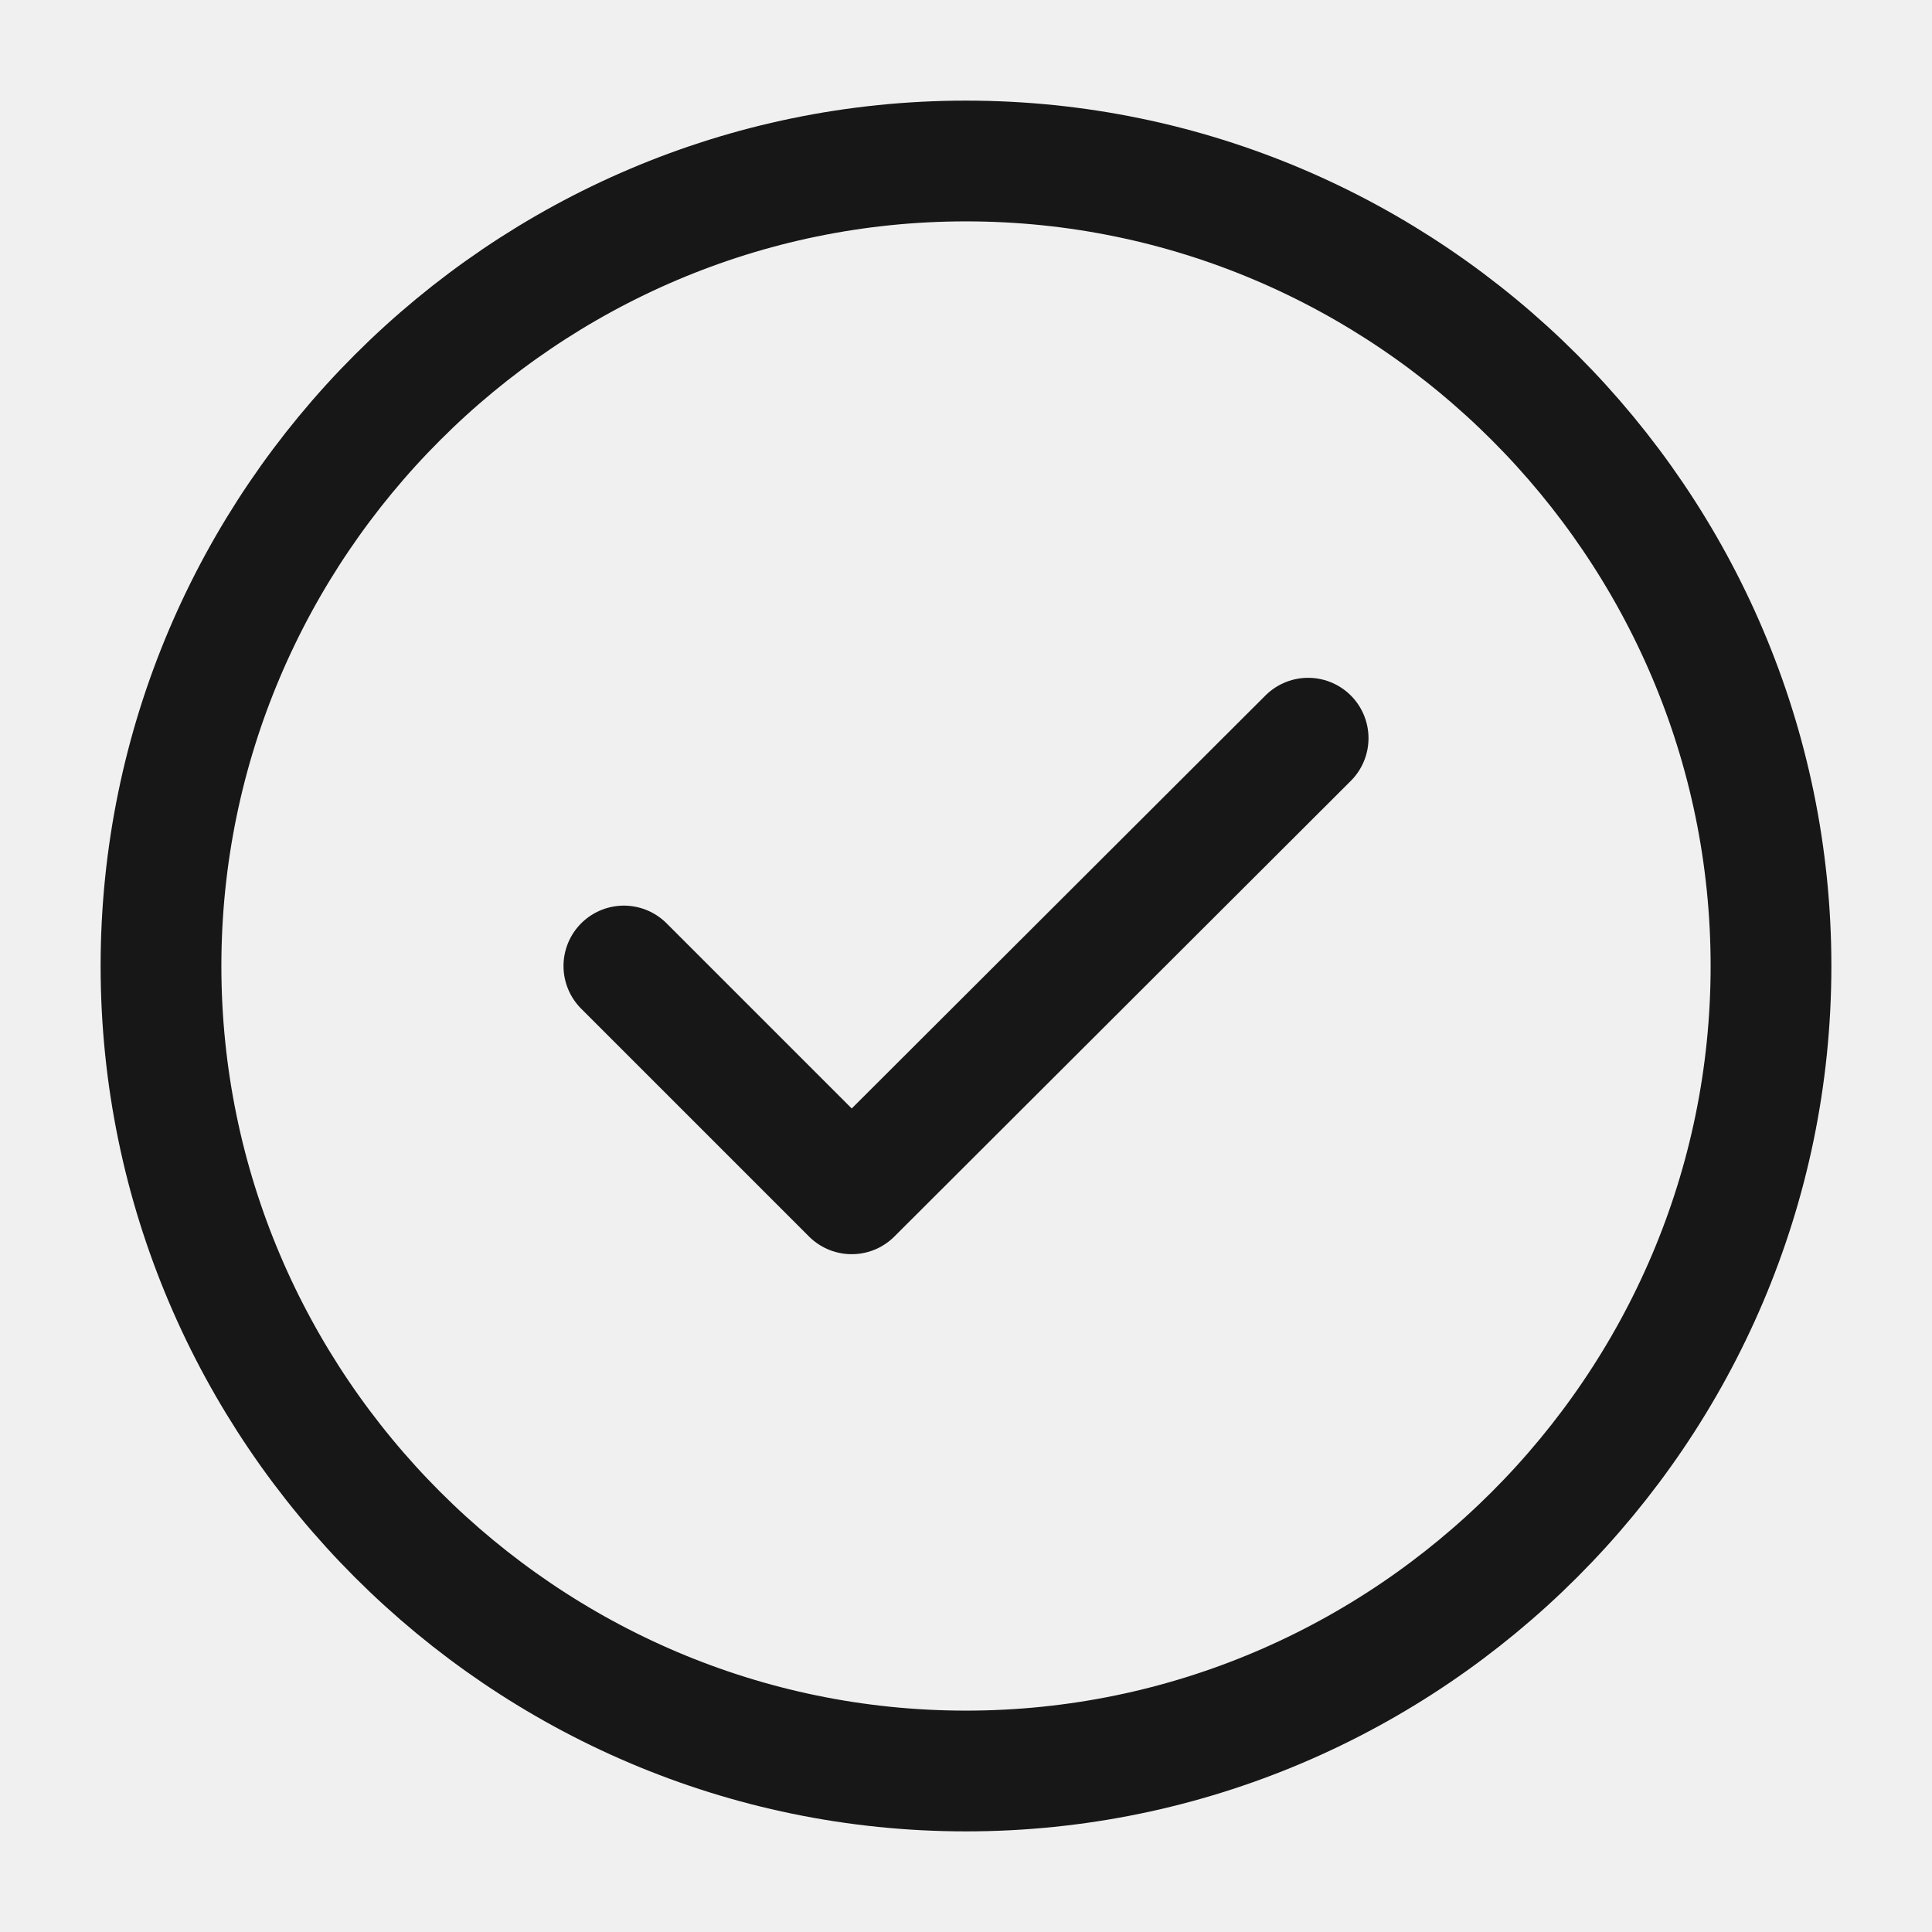
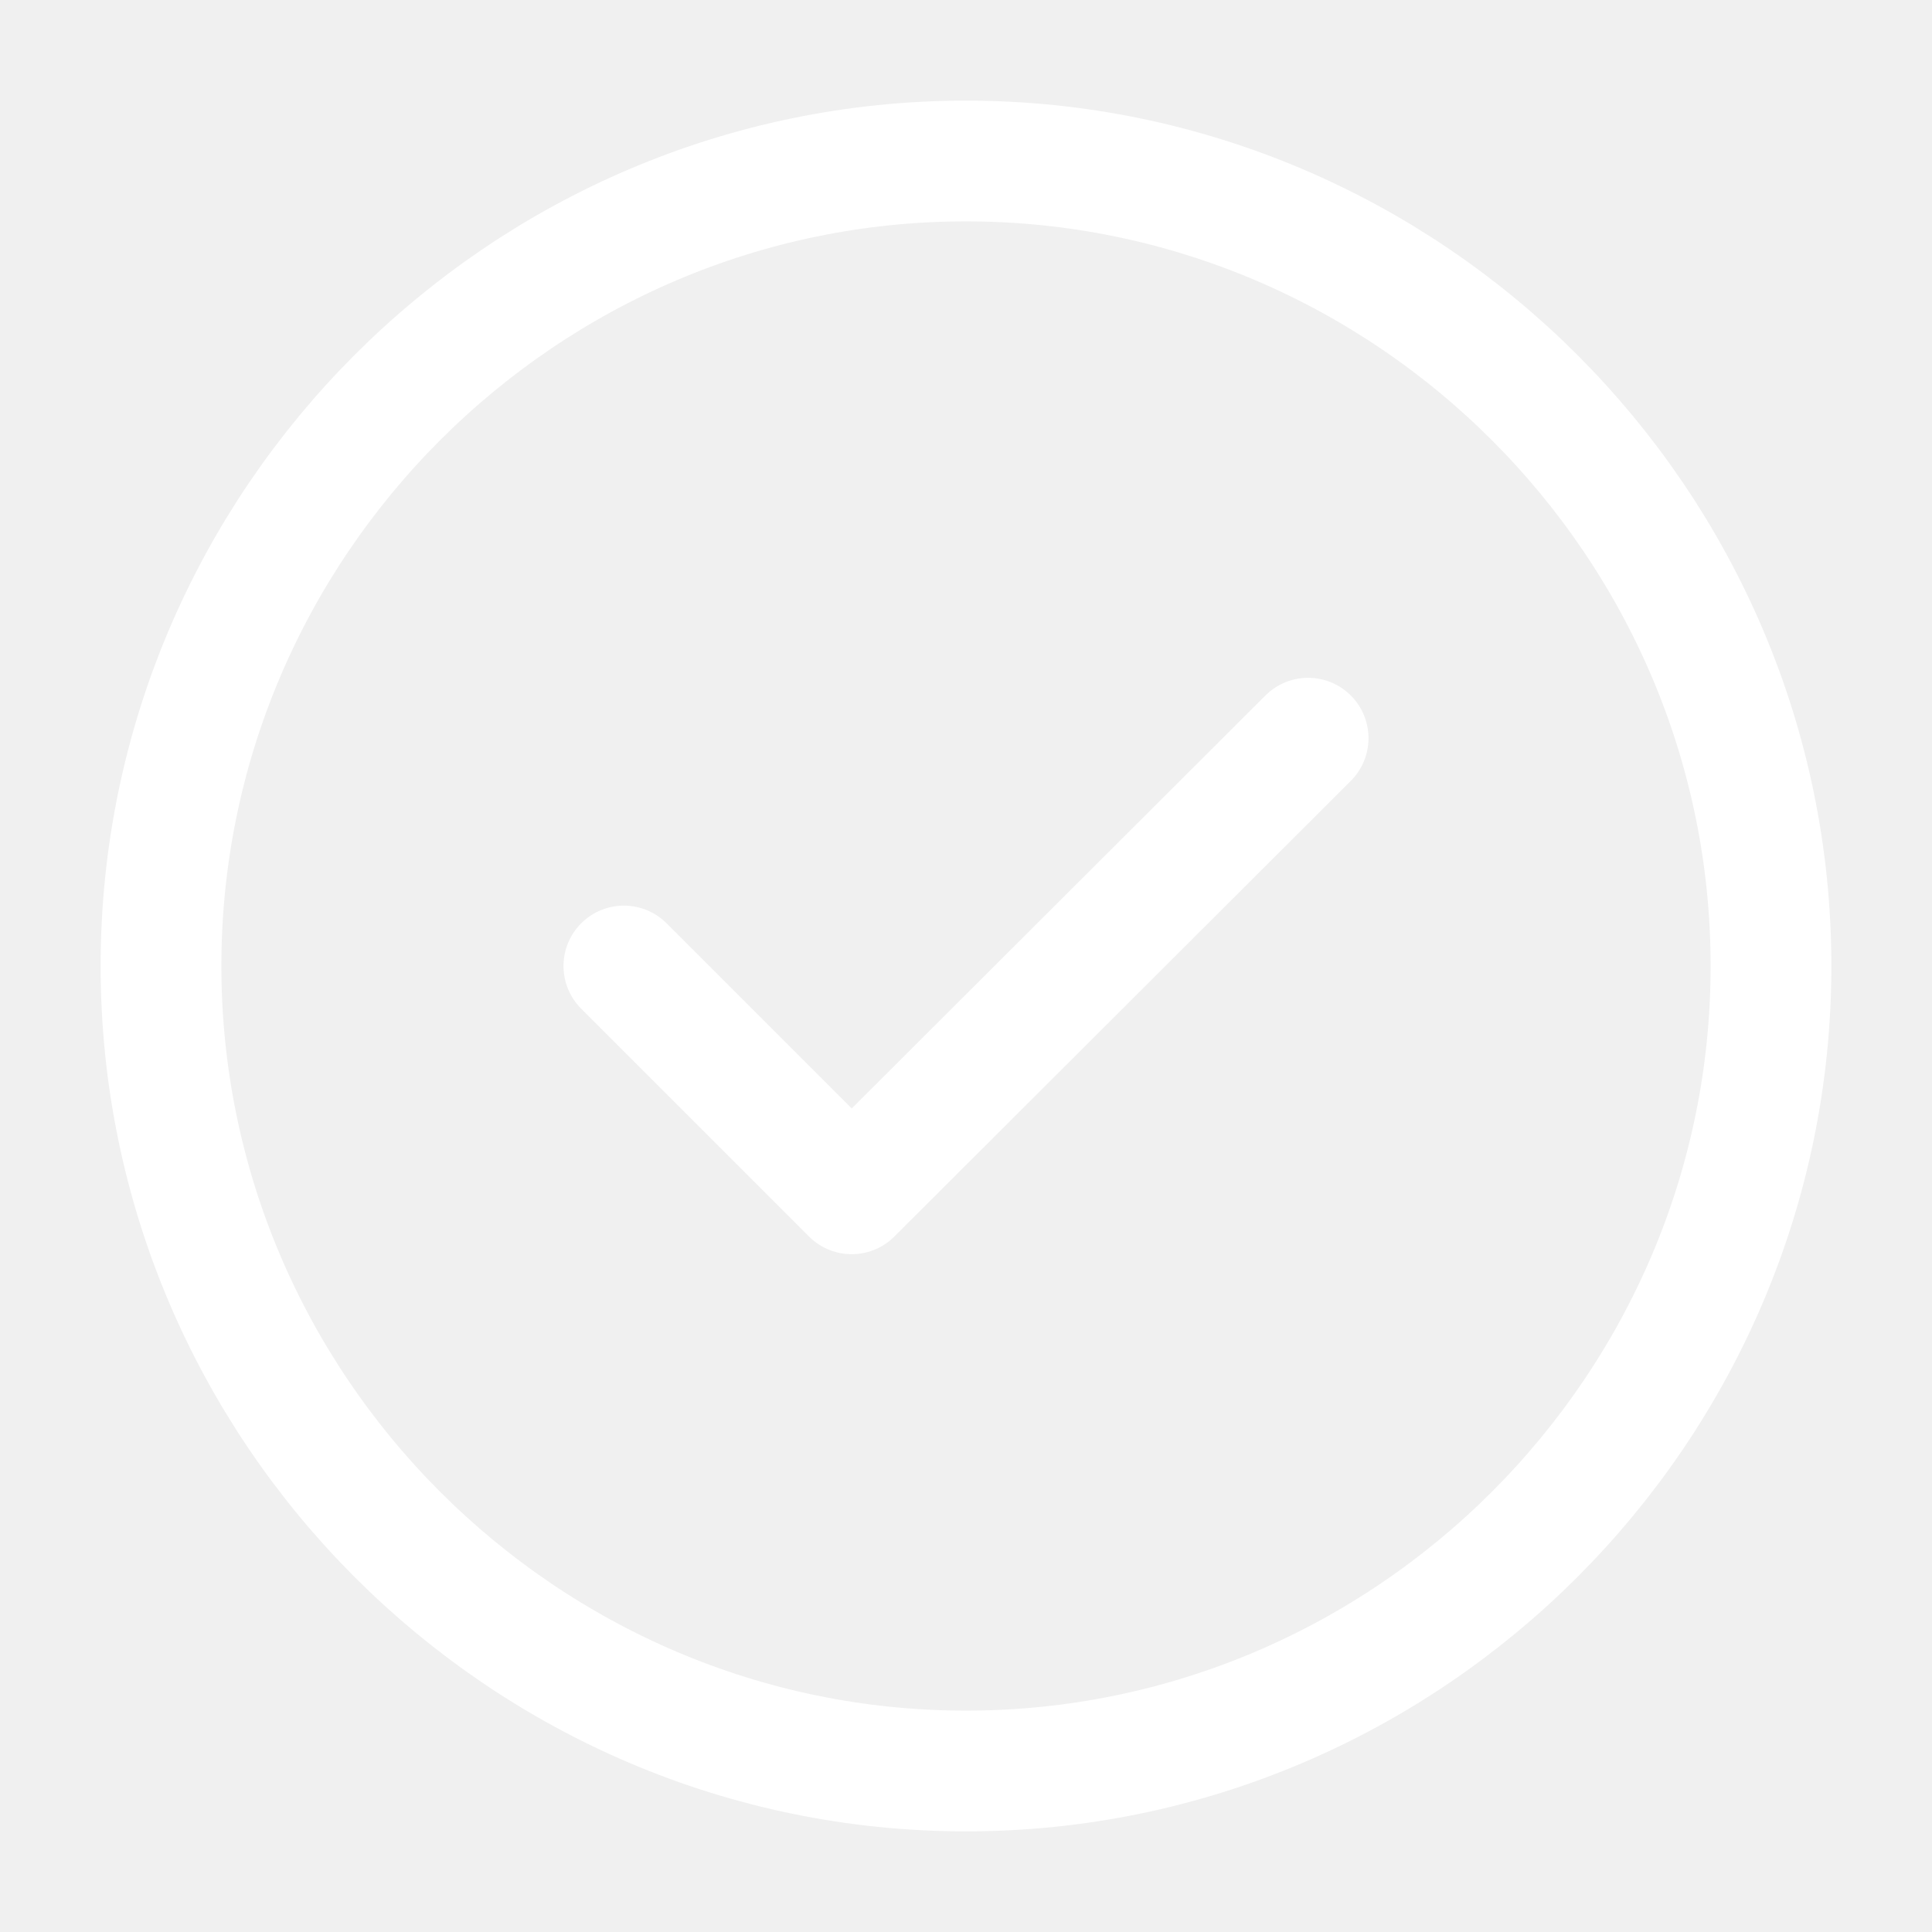
<svg xmlns="http://www.w3.org/2000/svg" width="24" height="24" viewBox="0 0 24 24" fill="none">
-   <path d="M12 22C17.5 22 22 17.5 22 12C22 6.5 17.5 2 12 2C6.5 2 2 6.5 2 12C2 17.5 6.5 22 12 22Z" stroke="#171717" stroke-width="1.5" stroke-linecap="round" stroke-linejoin="round" />
-   <path d="M7.75 12L10.58 14.83L16.25 9.17" stroke="#171717" stroke-width="1.5" stroke-linecap="round" stroke-linejoin="round" />
+   <path d="M12 22C17.5 22 22 17.5 22 12C22 6.5 17.5 2 12 2C6.5 2 2 6.5 2 12C2 17.5 6.5 22 12 22Z" stroke="#ffffff" stroke-width="1.5" stroke-linecap="round" stroke-linejoin="round" />
+   <path d="M7.75 12L10.58 14.83L16.25 9.17" stroke="#ffffff" stroke-width="1.5" stroke-linecap="round" stroke-linejoin="round" />
</svg>
